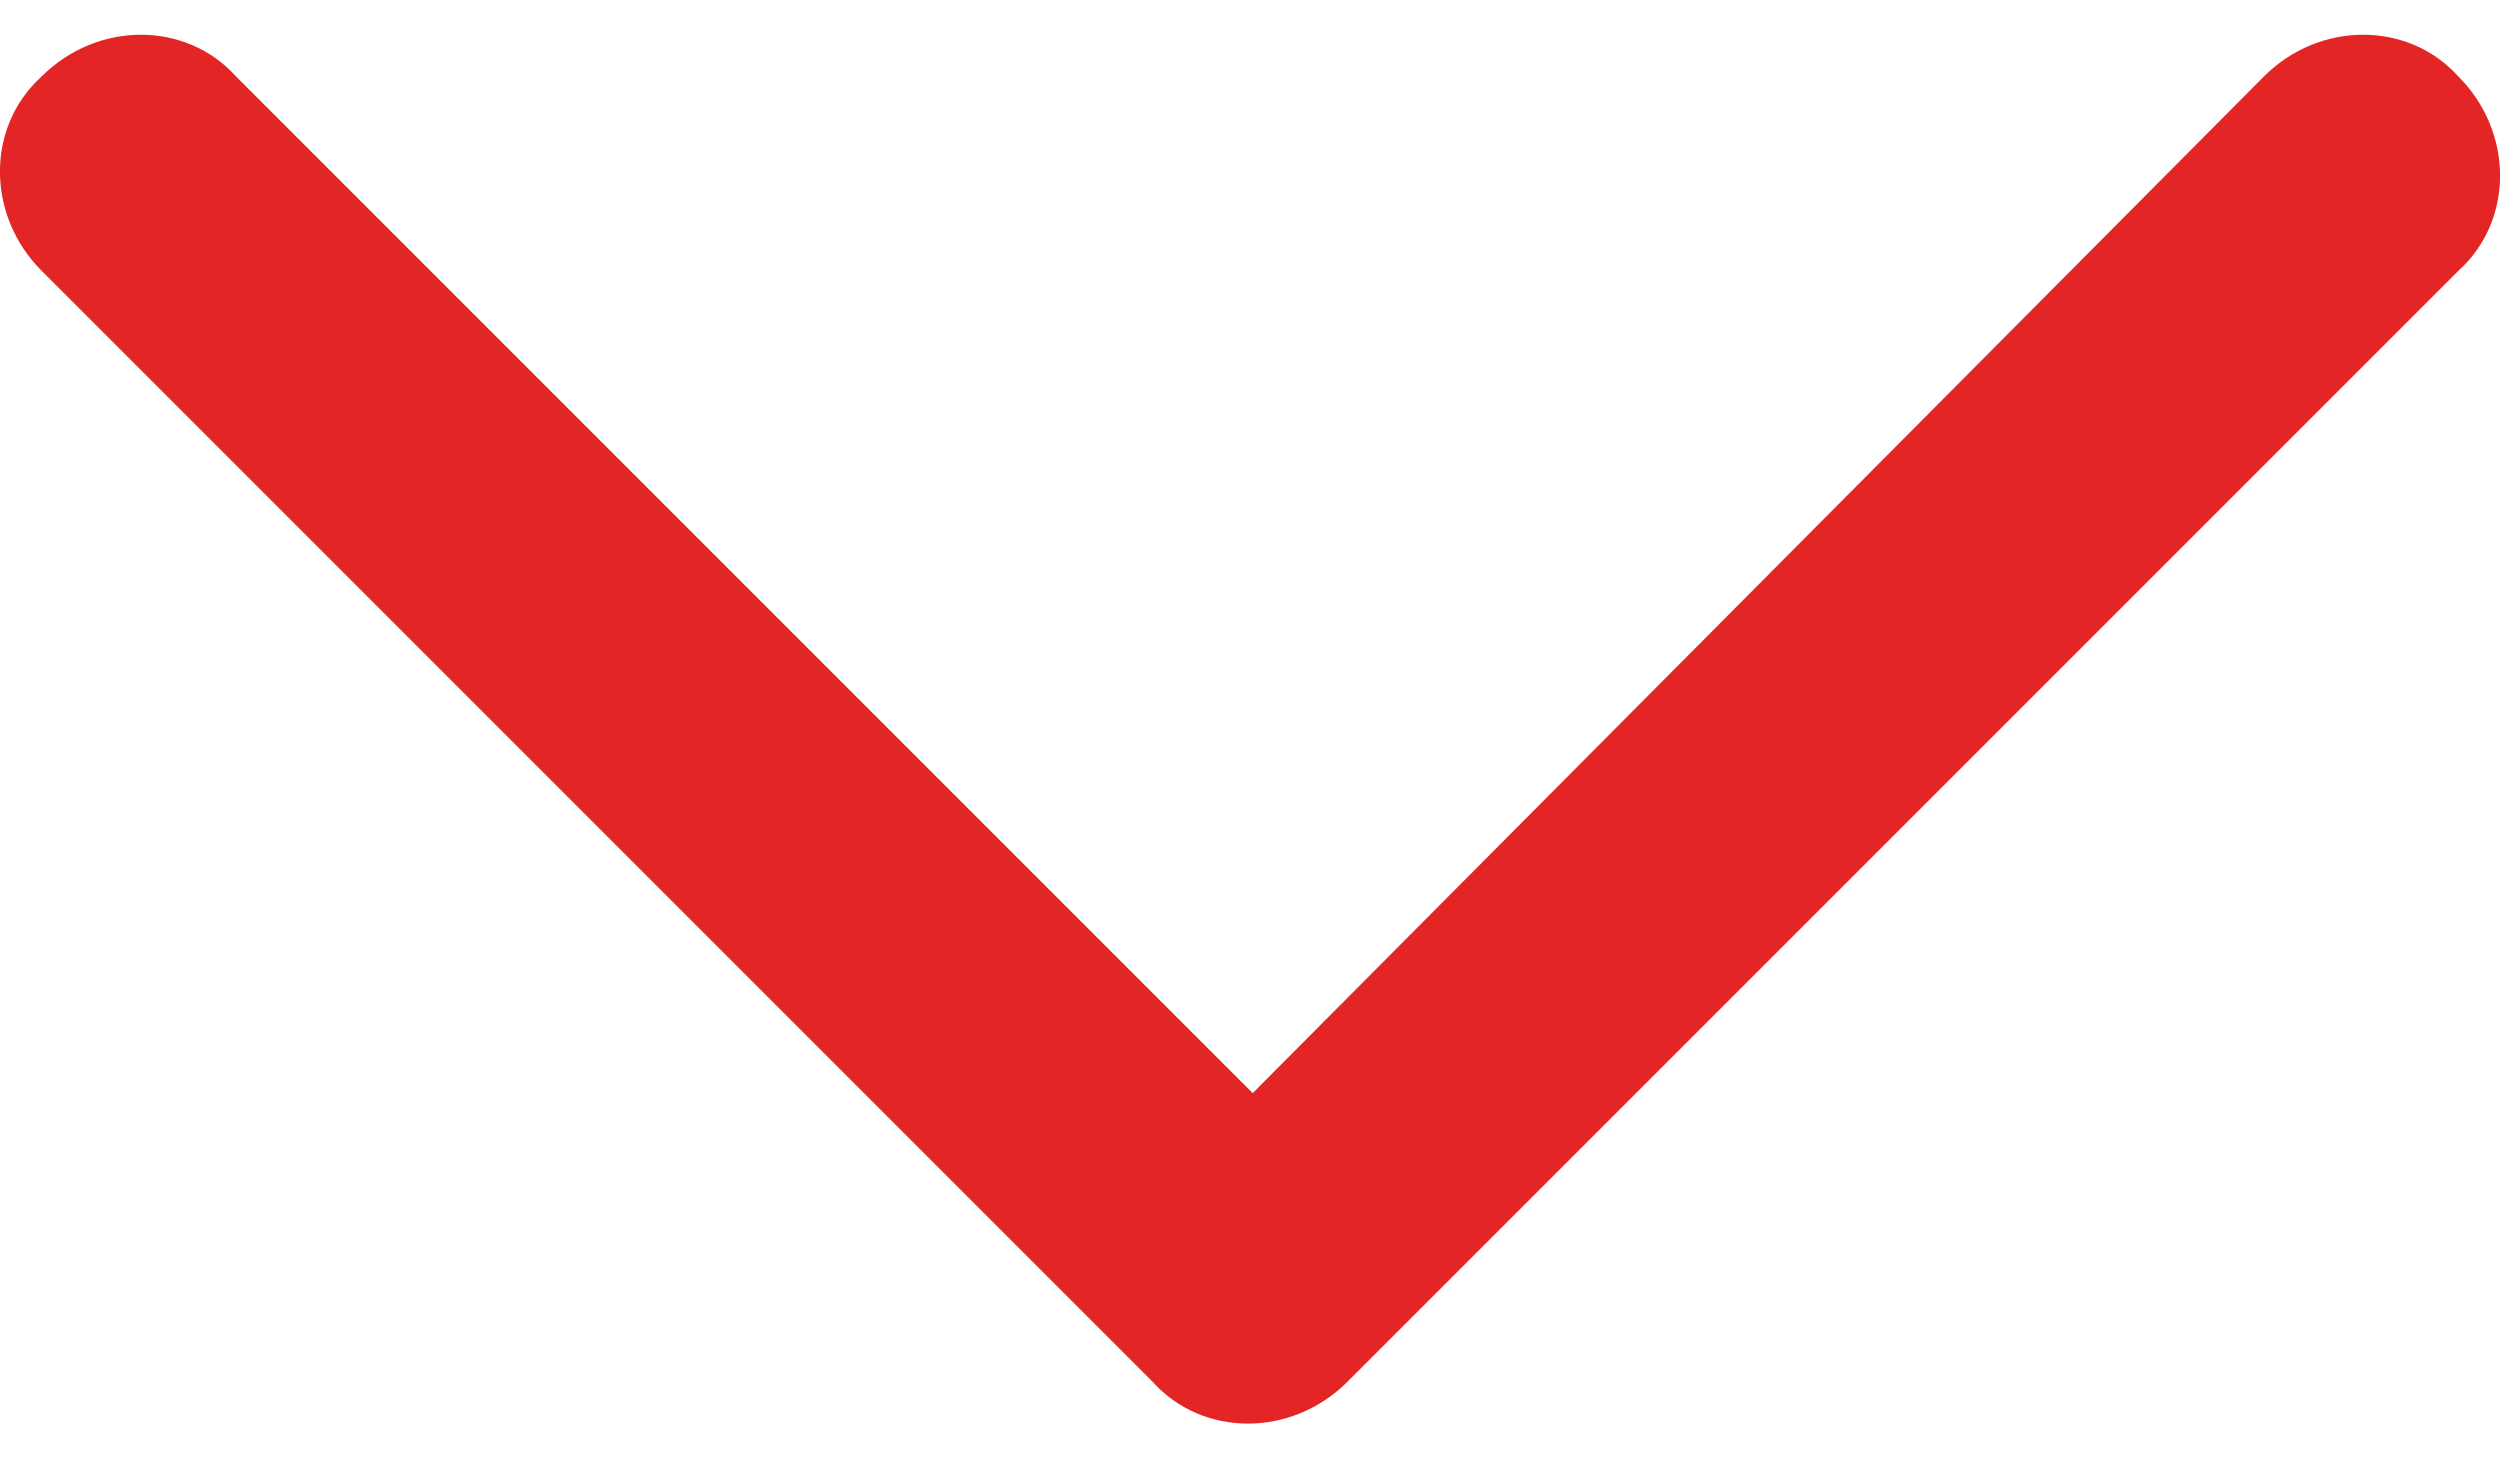
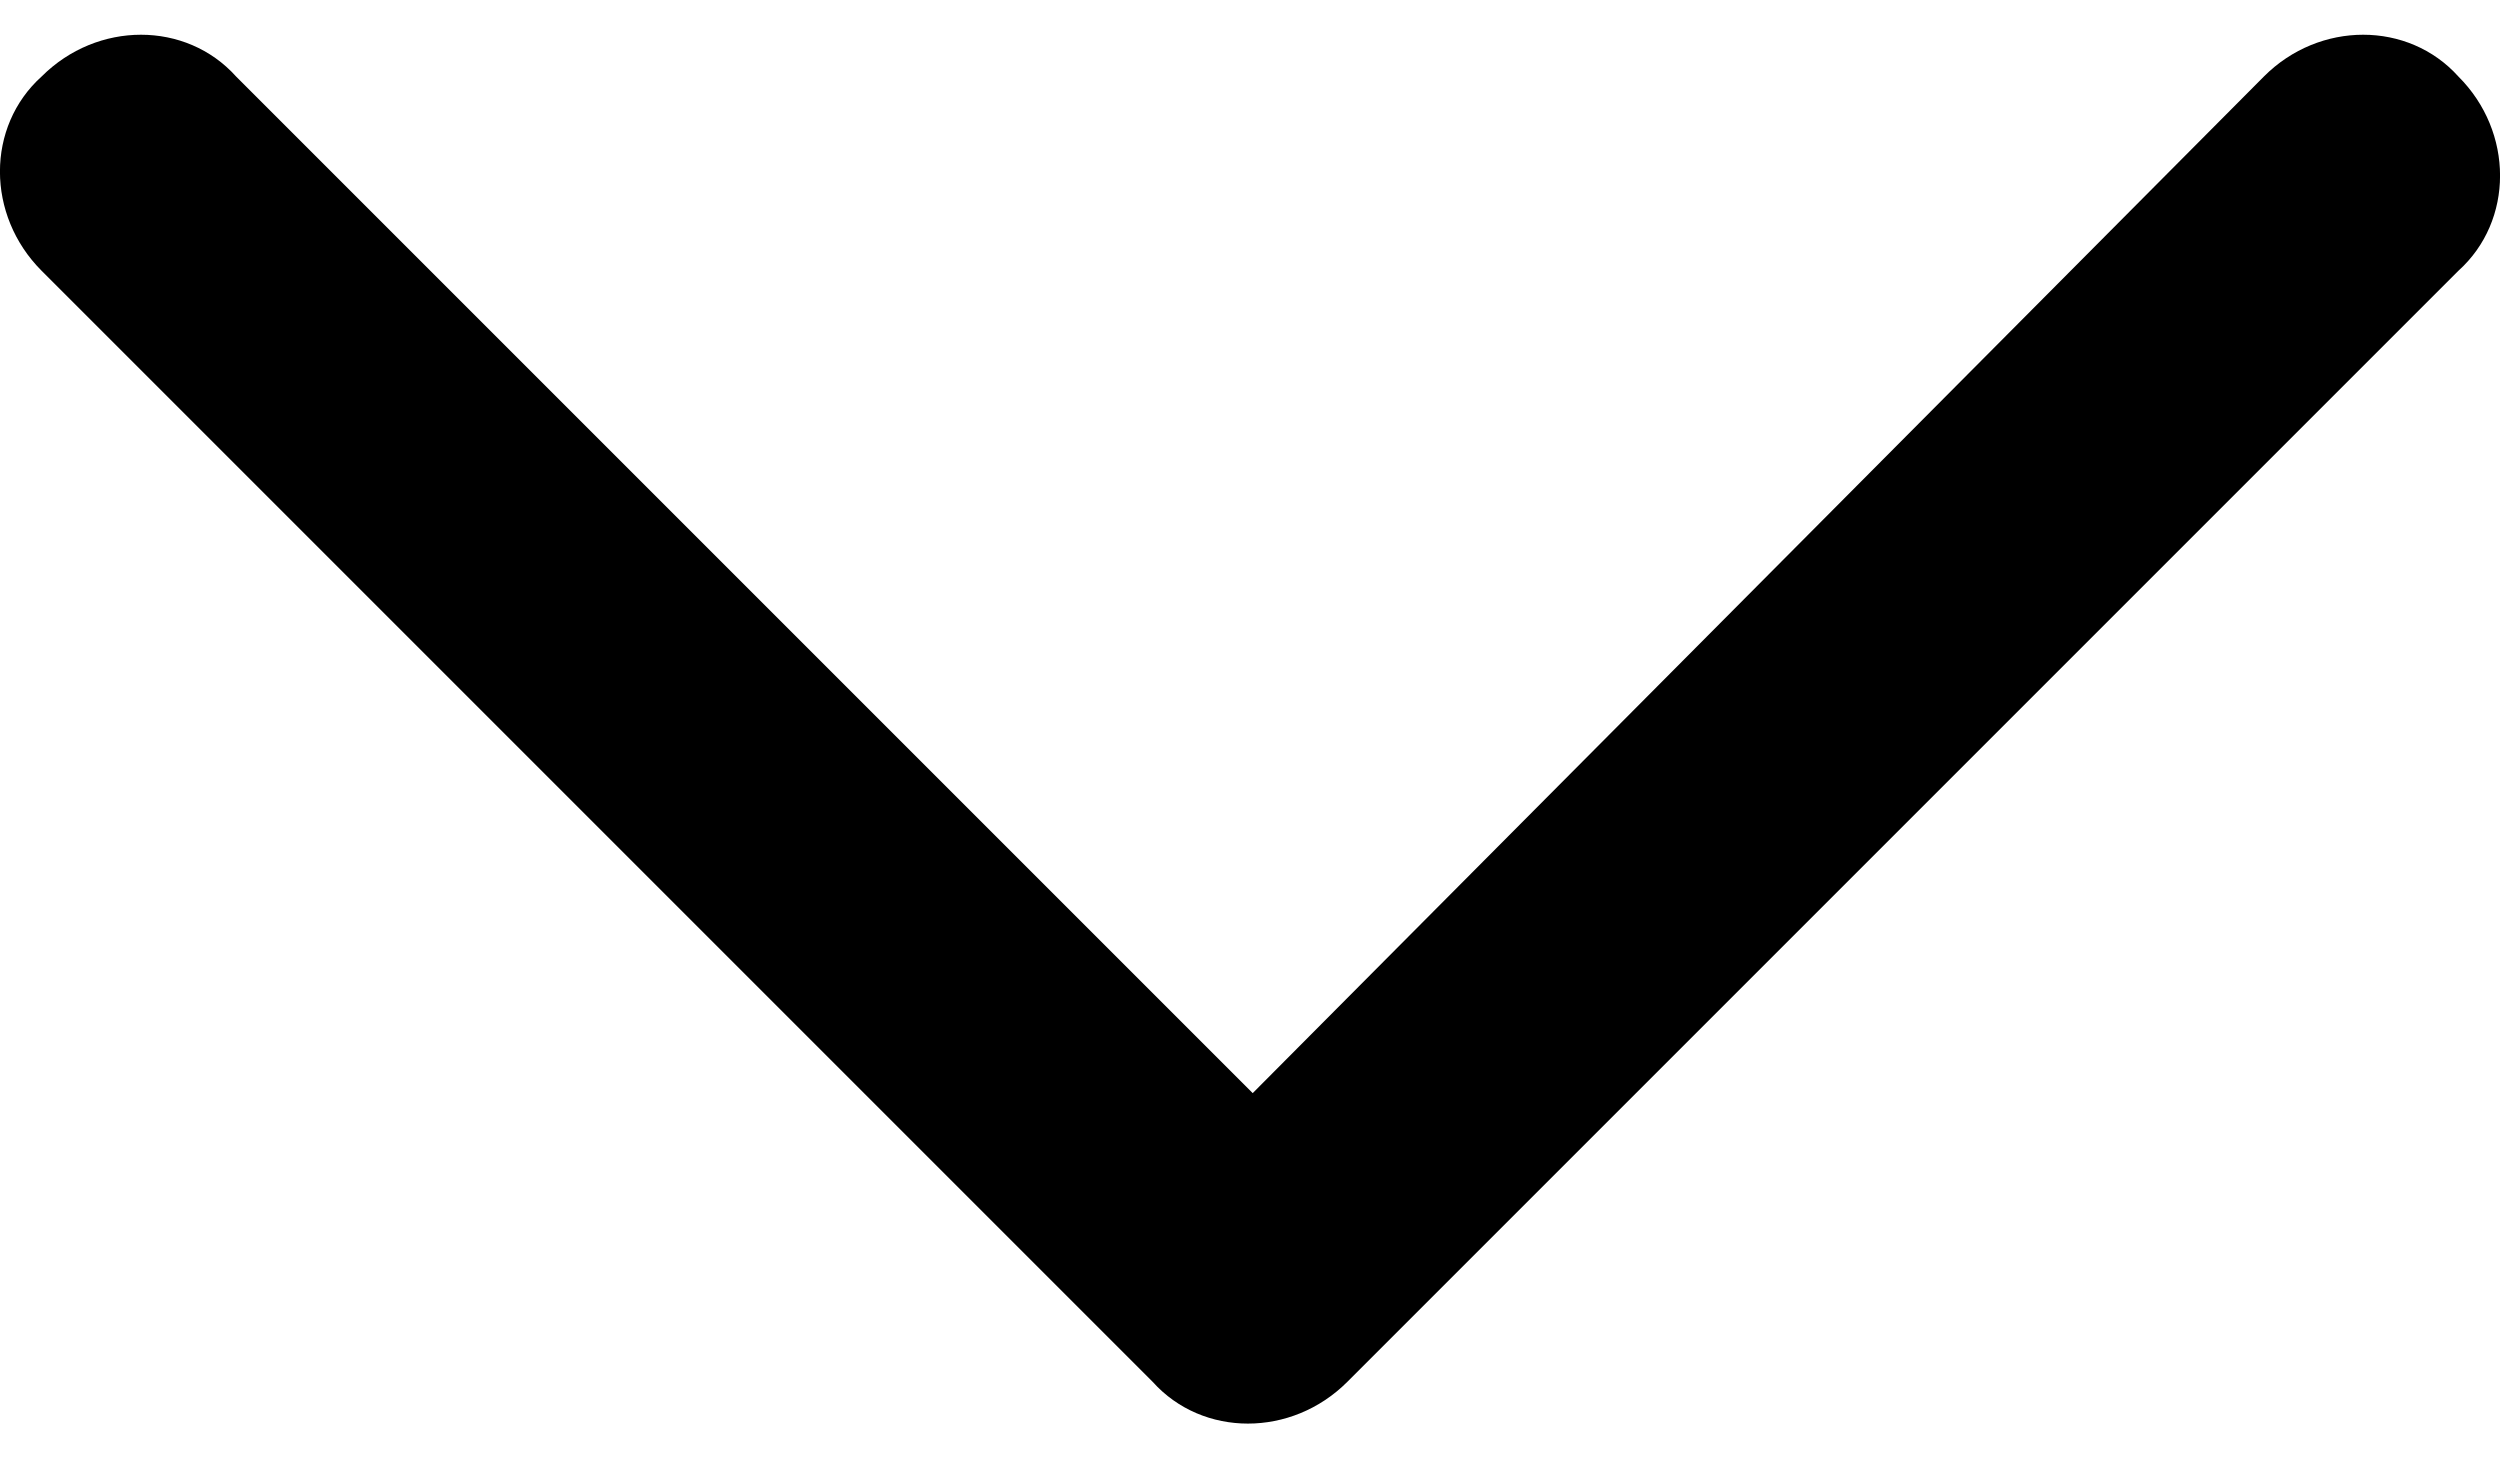
- <svg xmlns="http://www.w3.org/2000/svg" width="12" height="7" fill="none" viewBox="0 0 12 7">
-   <path fill="#E42525" fill-rule="evenodd" d="M10.867.367c.266-.267.693-.267.933 0 .267.266.267.693 0 .933L6.467 6.633c-.267.267-.694.267-.934 0L.2 1.3C-.067 1.033-.067.607.2.367.467.1.893.1 1.133.367l4.88 4.88 4.854-4.88z" clip-rule="evenodd" />
+ <svg xmlns="http://www.w3.org/2000/svg" width="12" height="7" viewBox="0 0 12 7">
+   <path fill-rule="evenodd" d="M10.867.367c.266-.267.693-.267.933 0 .267.266.267.693 0 .933L6.467 6.633c-.267.267-.694.267-.934 0L.2 1.3C-.067 1.033-.067.607.2.367.467.1.893.1 1.133.367l4.88 4.88 4.854-4.88z" clip-rule="evenodd" />
</svg>
